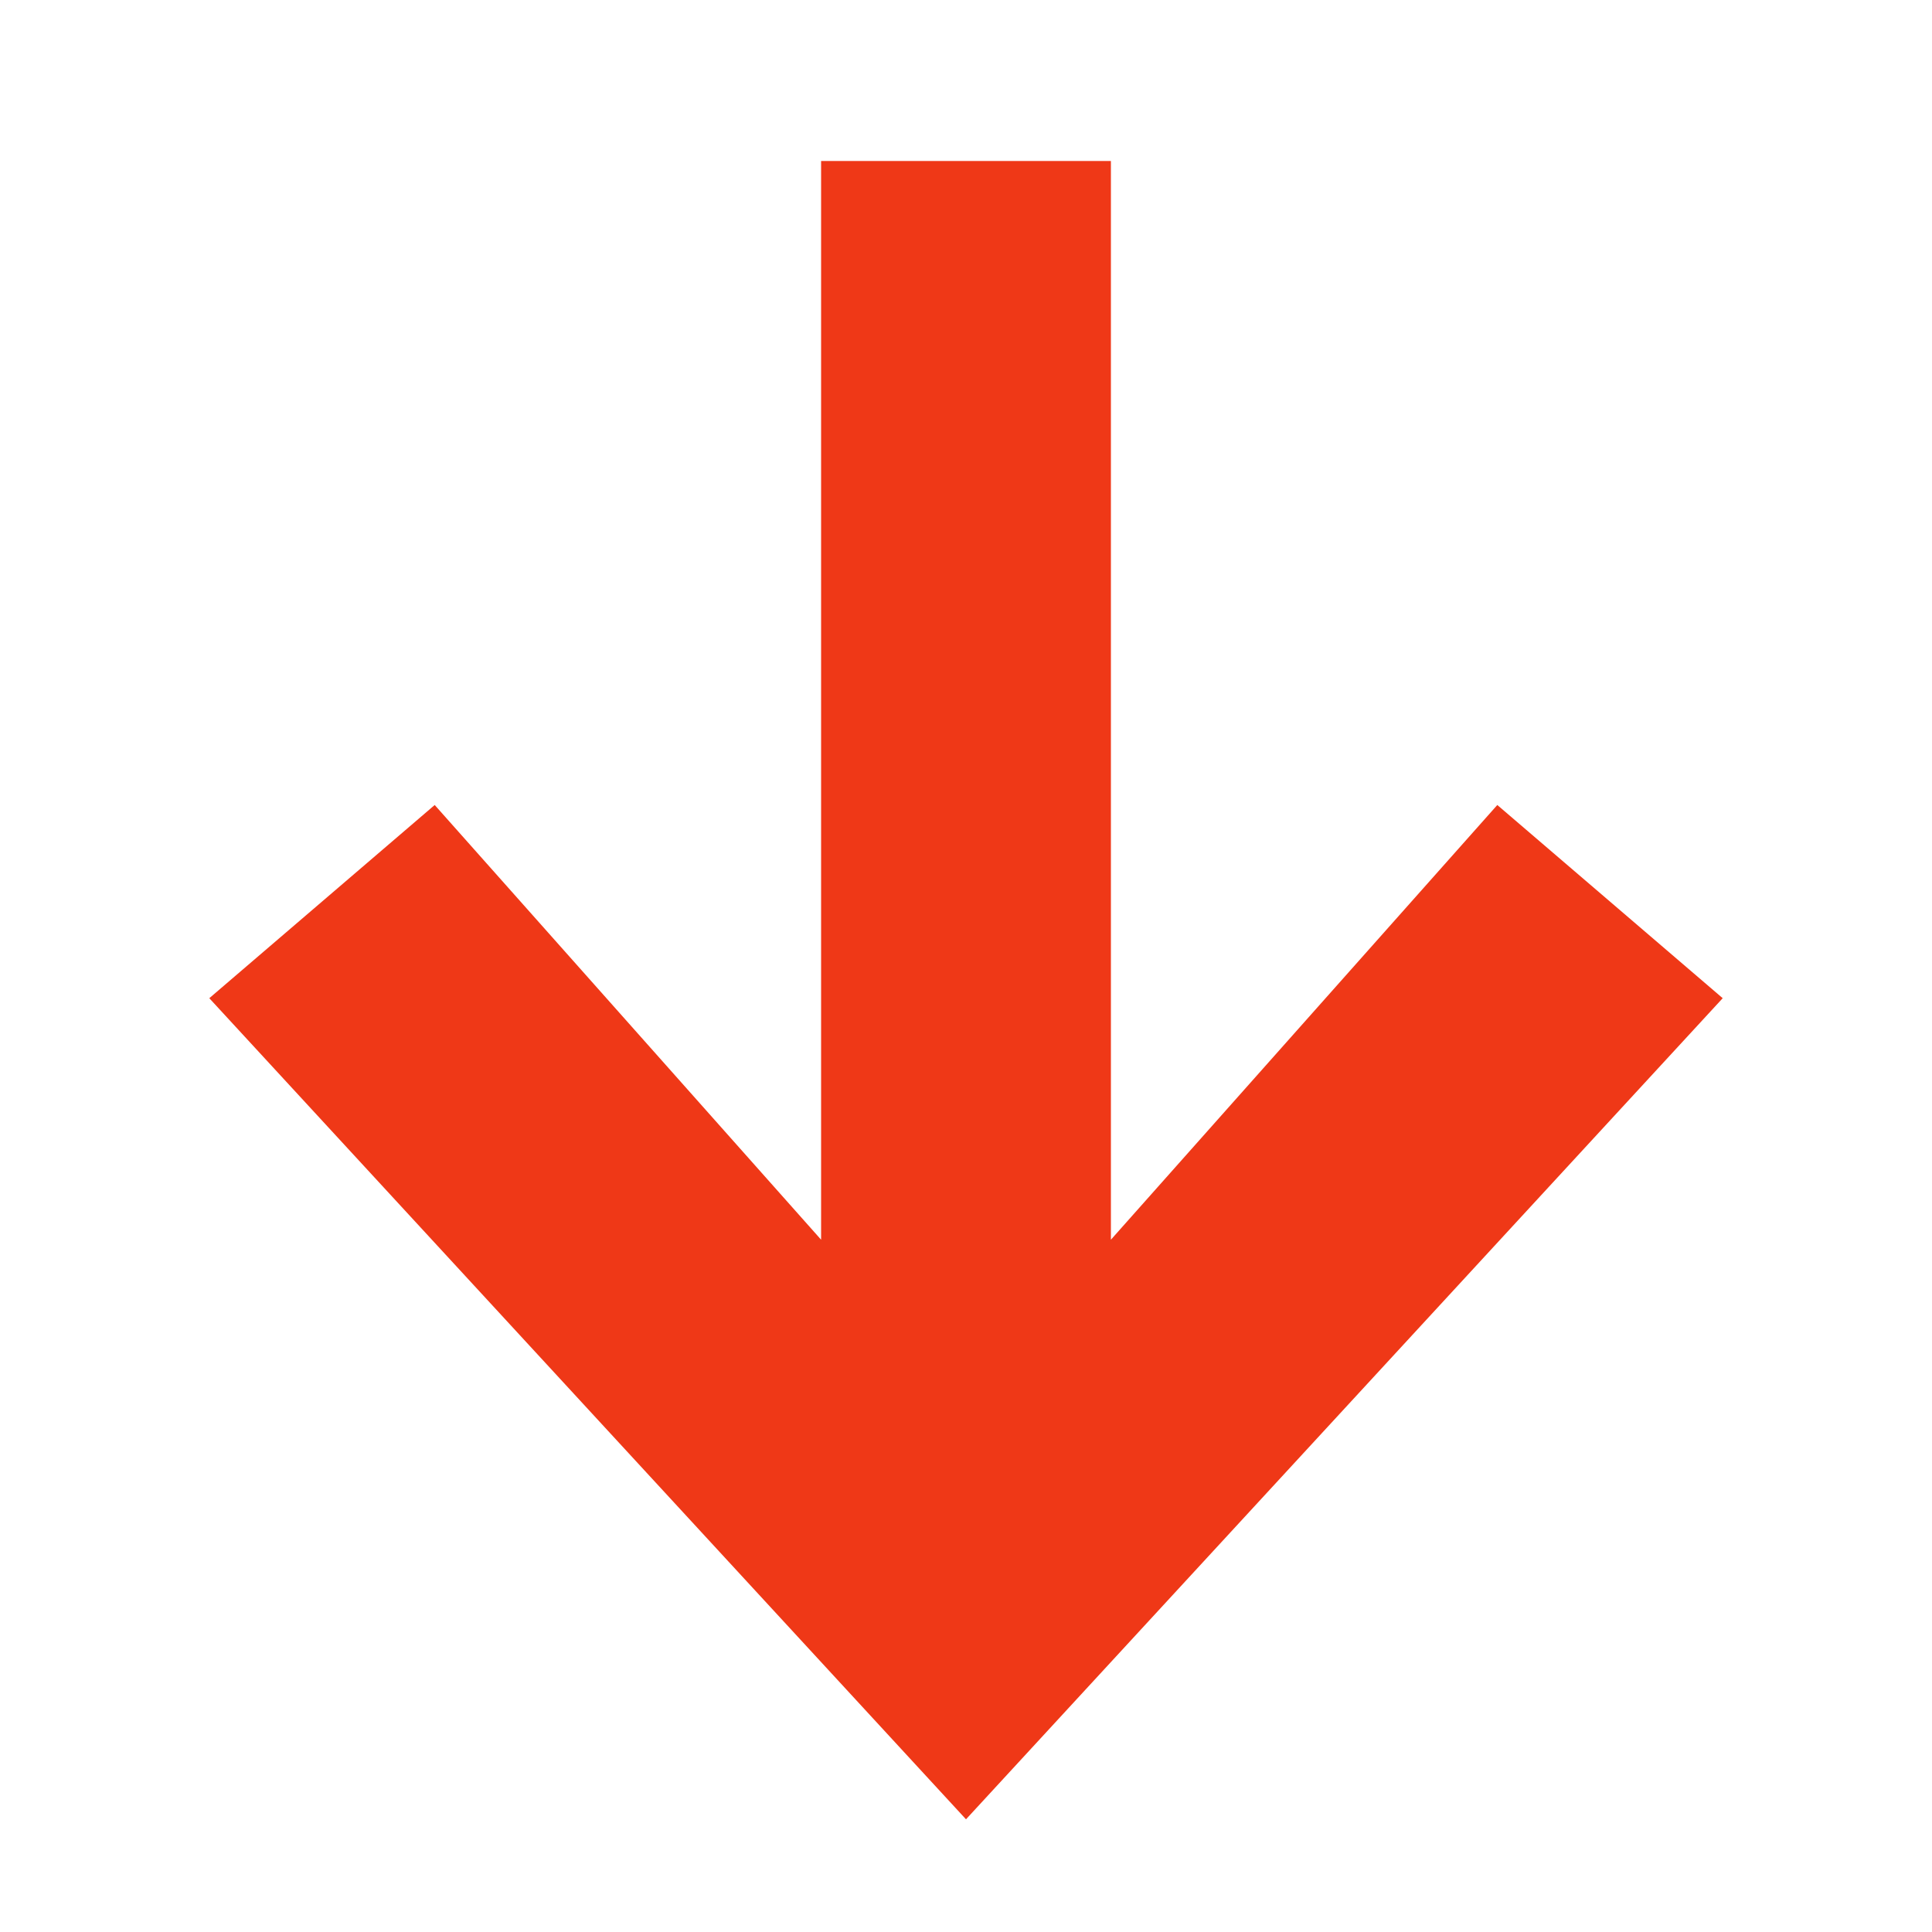
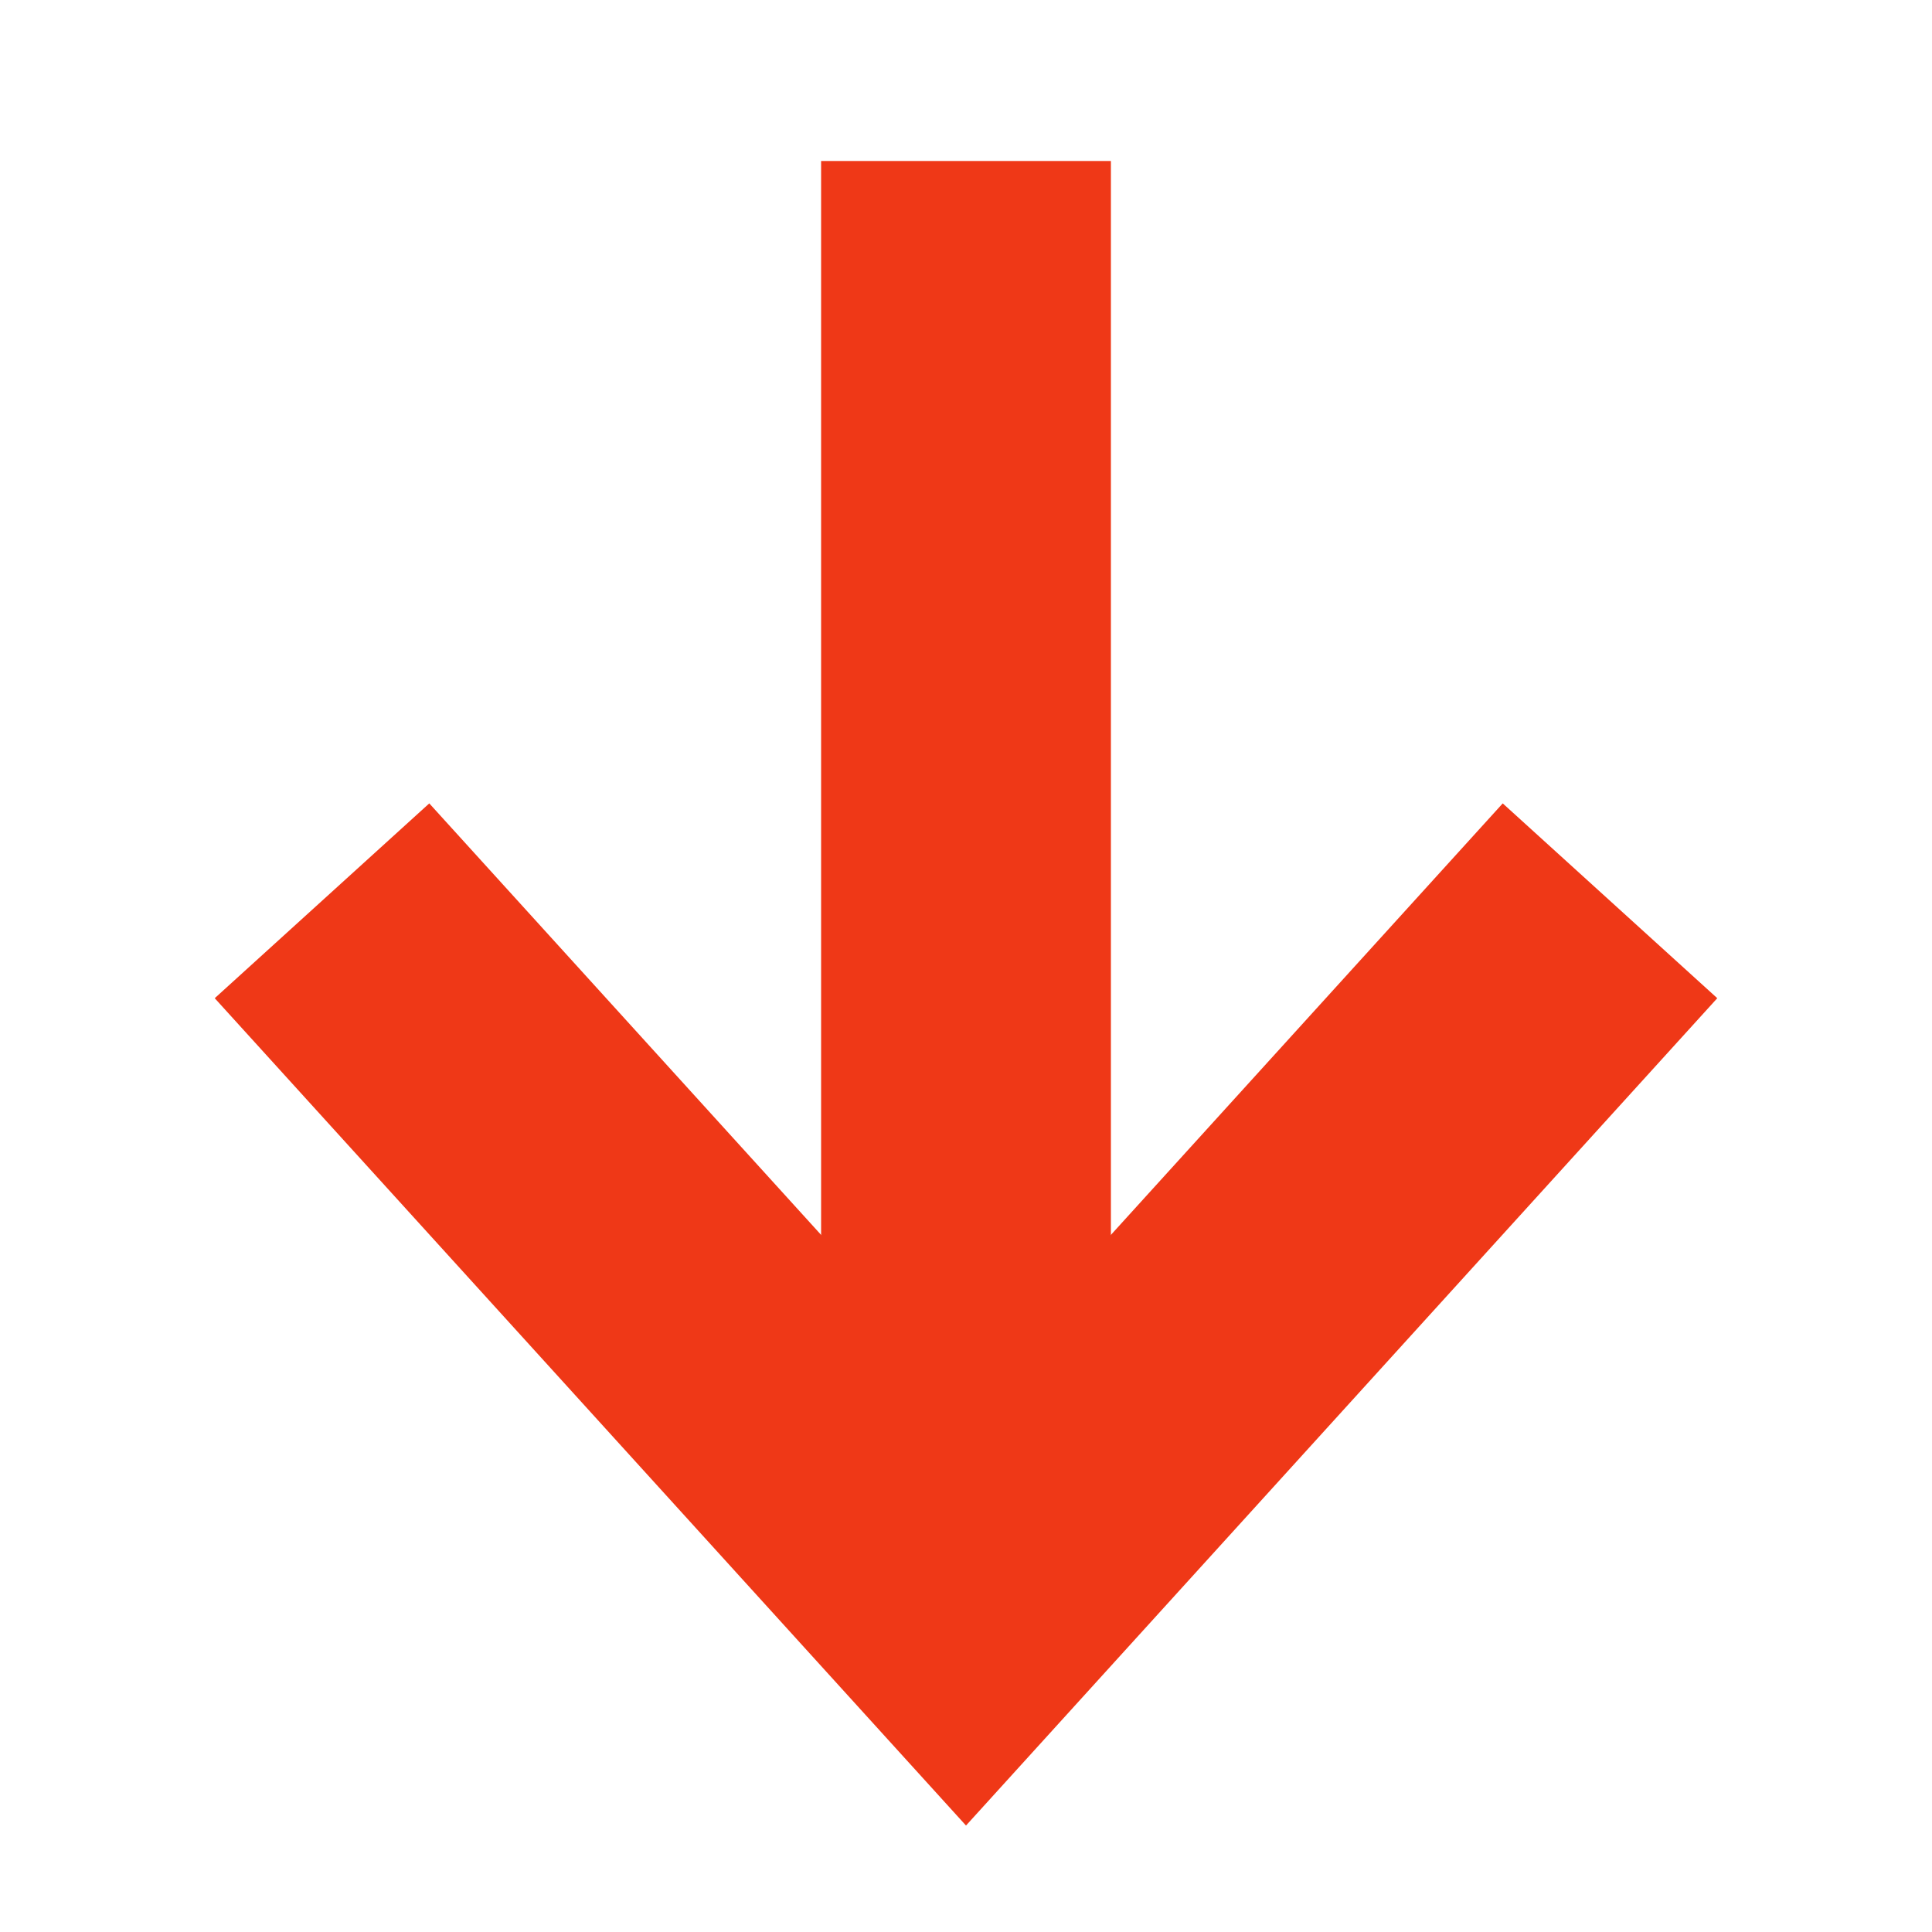
- <svg xmlns="http://www.w3.org/2000/svg" version="1.1" id="Layer_1" x="0px" y="0px" viewBox="0 0 12 12" style="enable-background:new 0 0 12 12;" xml:space="preserve">
-   <style type="text/css">
- 	.st0{fill:#EF3817;}
- </style>
-   <polygon class="st0" points="9.3,5 6.9,7.7 6.9,1 5.1,1 5.1,7.7 2.7,5 1.3,6.2 6,11.3 10.7,6.2 " />
+ <svg xmlns="http://www.w3.org/2000/svg" width="12" height="12" viewBox="0 0 12 12" fill="none">
+   <path d="M2 5.595L6 10L10 5.595" stroke="#EF3817" stroke-width="1.8" />
+   <path d="M6 8.809L6 1" stroke="#EF3817" stroke-width="1.8" />
</svg>
